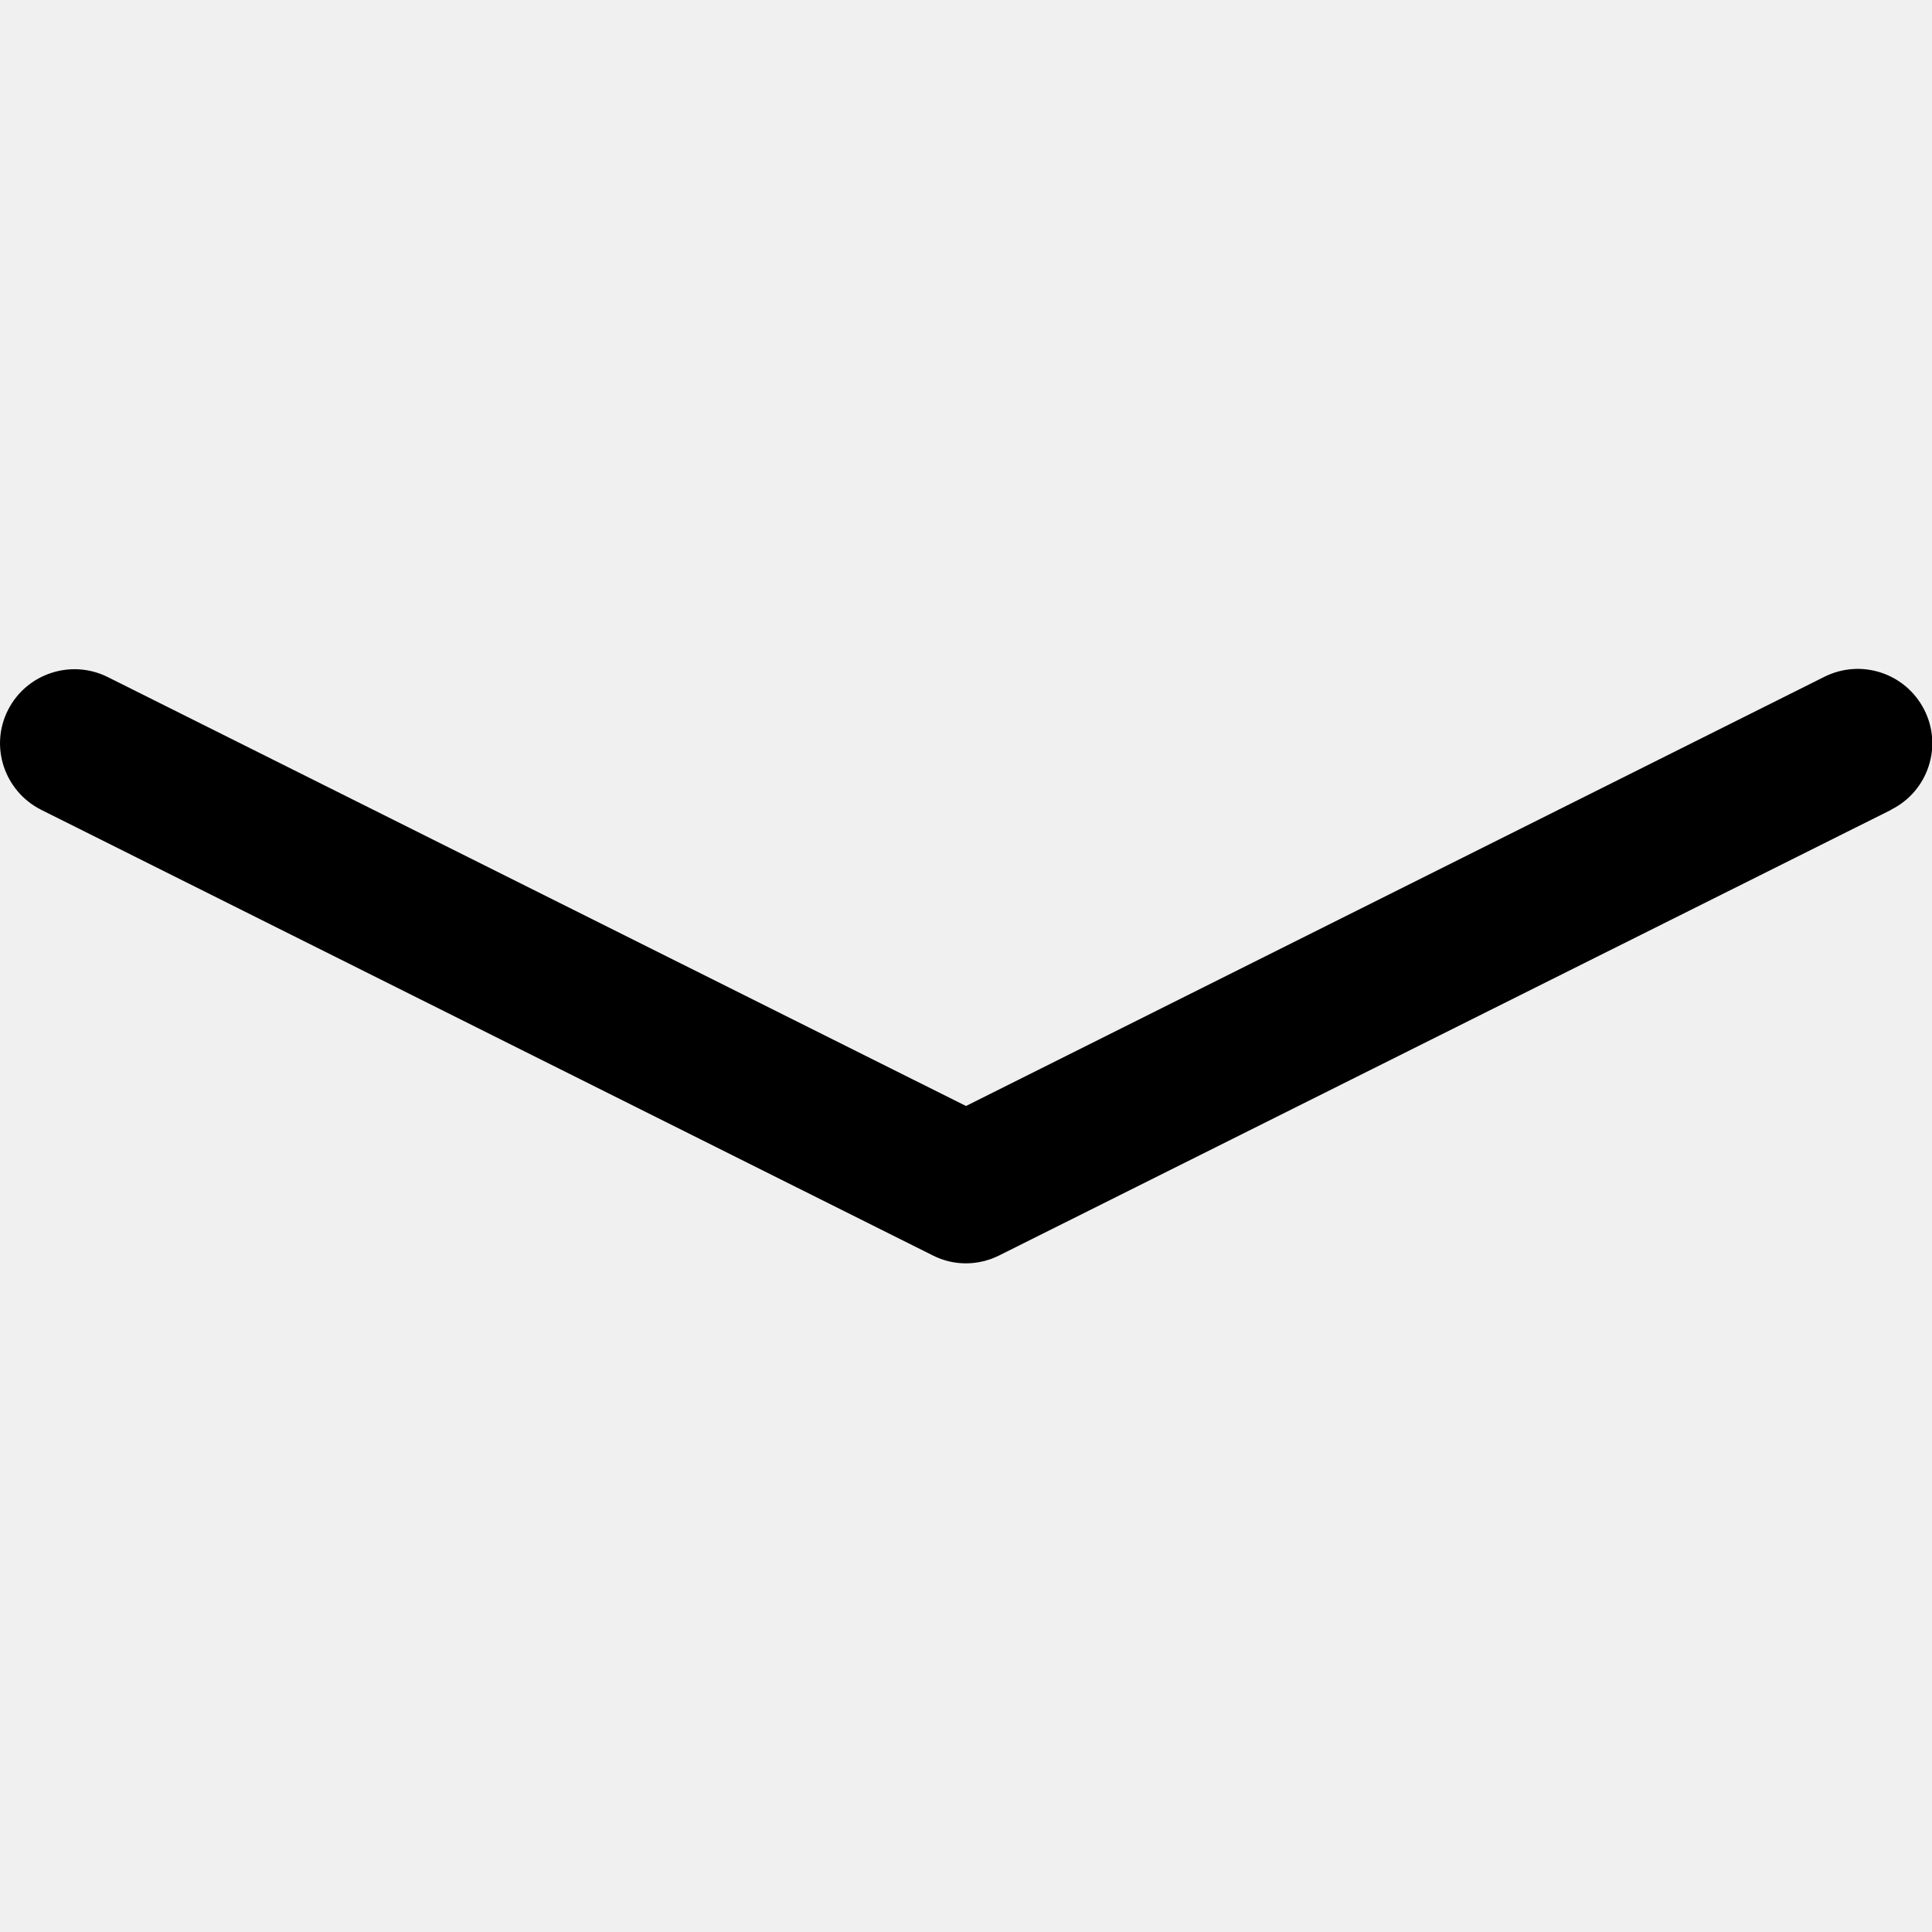
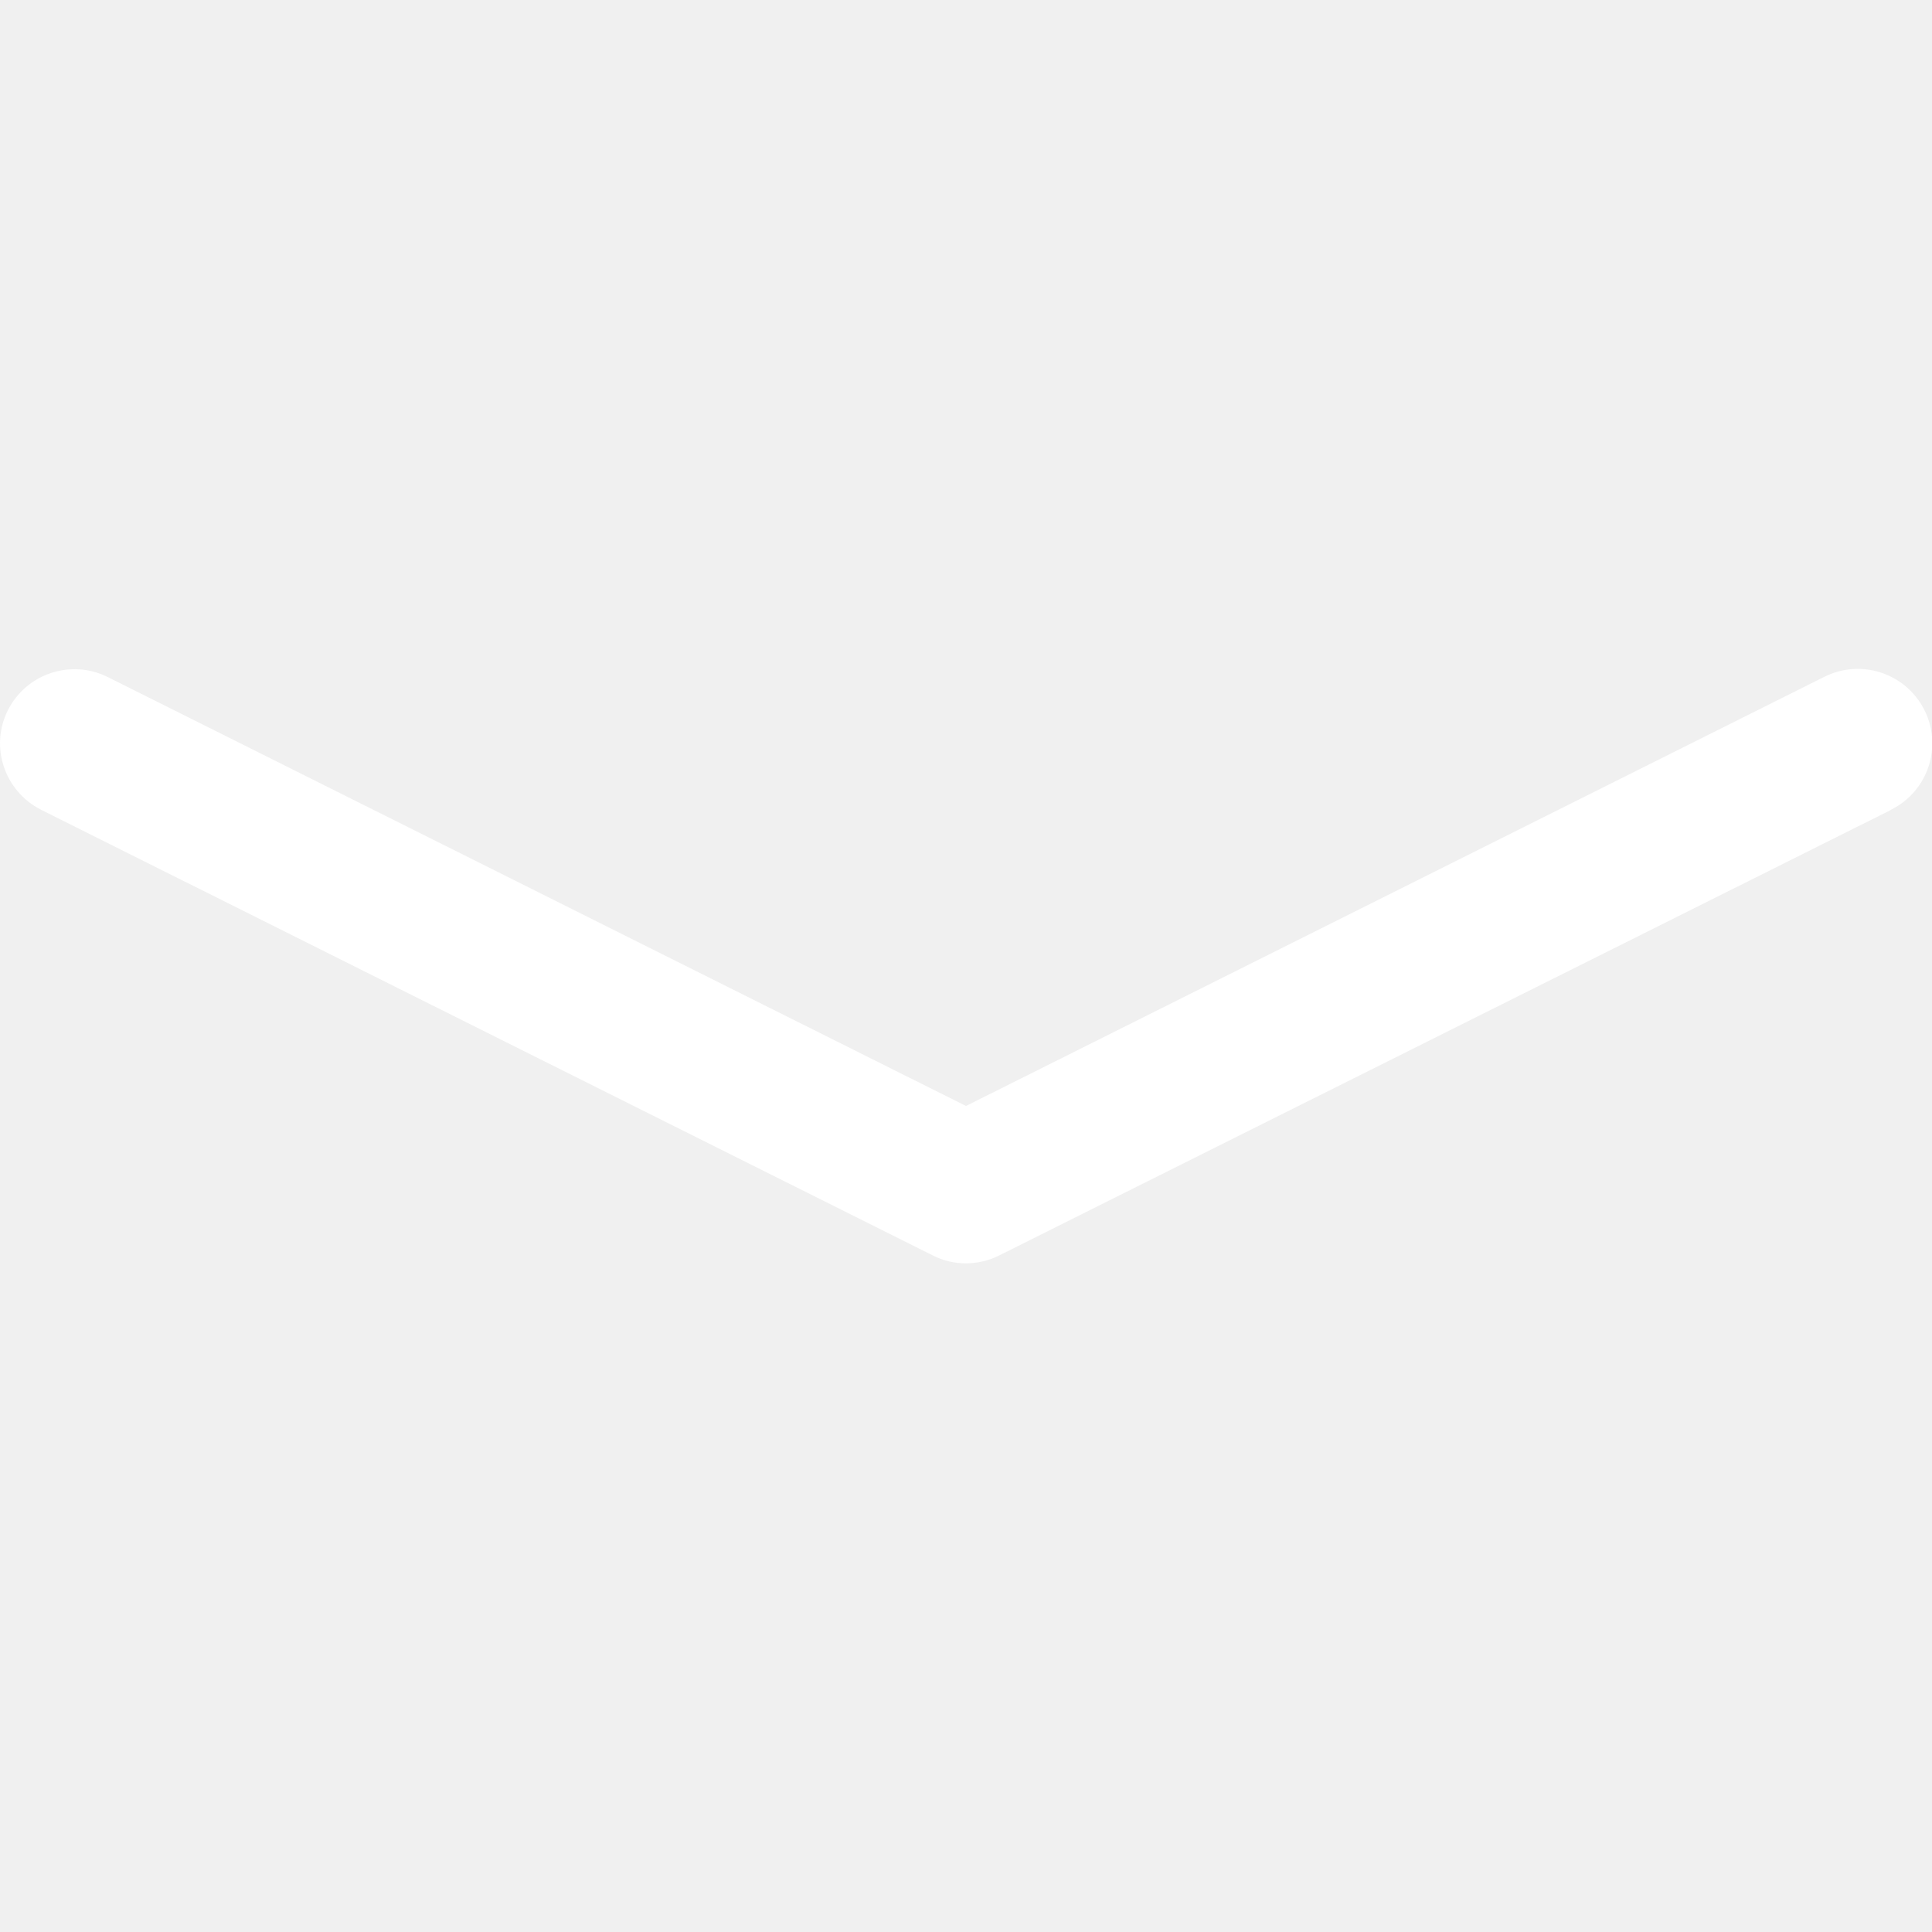
<svg xmlns="http://www.w3.org/2000/svg" version="1.1" id="Layer_1" x="0px" y="0px" viewBox="0 0 512 512" style="enable-background:new 0 0 512 512;" xml:space="preserve">
  <style type="text/css">
- 	.st0{fill-rule:evenodd;clip-rule:evenodd;}
+ 	.st0{fill-rule:evenodd;clip-rule:evenodd;fill:#ffffff}
</style>
  <g>
    <path class="st0" d="M2.1,188.2c4.9-9.7,16.7-13.6,26.4-8.8l227.5,113.7l227.4-113.7c9.7-4.9,21.5-1.1,26.5,8.6s1.1,21.6-8.6,26.5   l-0.3,0.2L264.8,332.7c-5.6,2.8-12.1,2.8-17.6,0L10.9,214.6C1.2,209.7-2.8,197.9,2.1,188.2z" />
  </g>
</svg>
